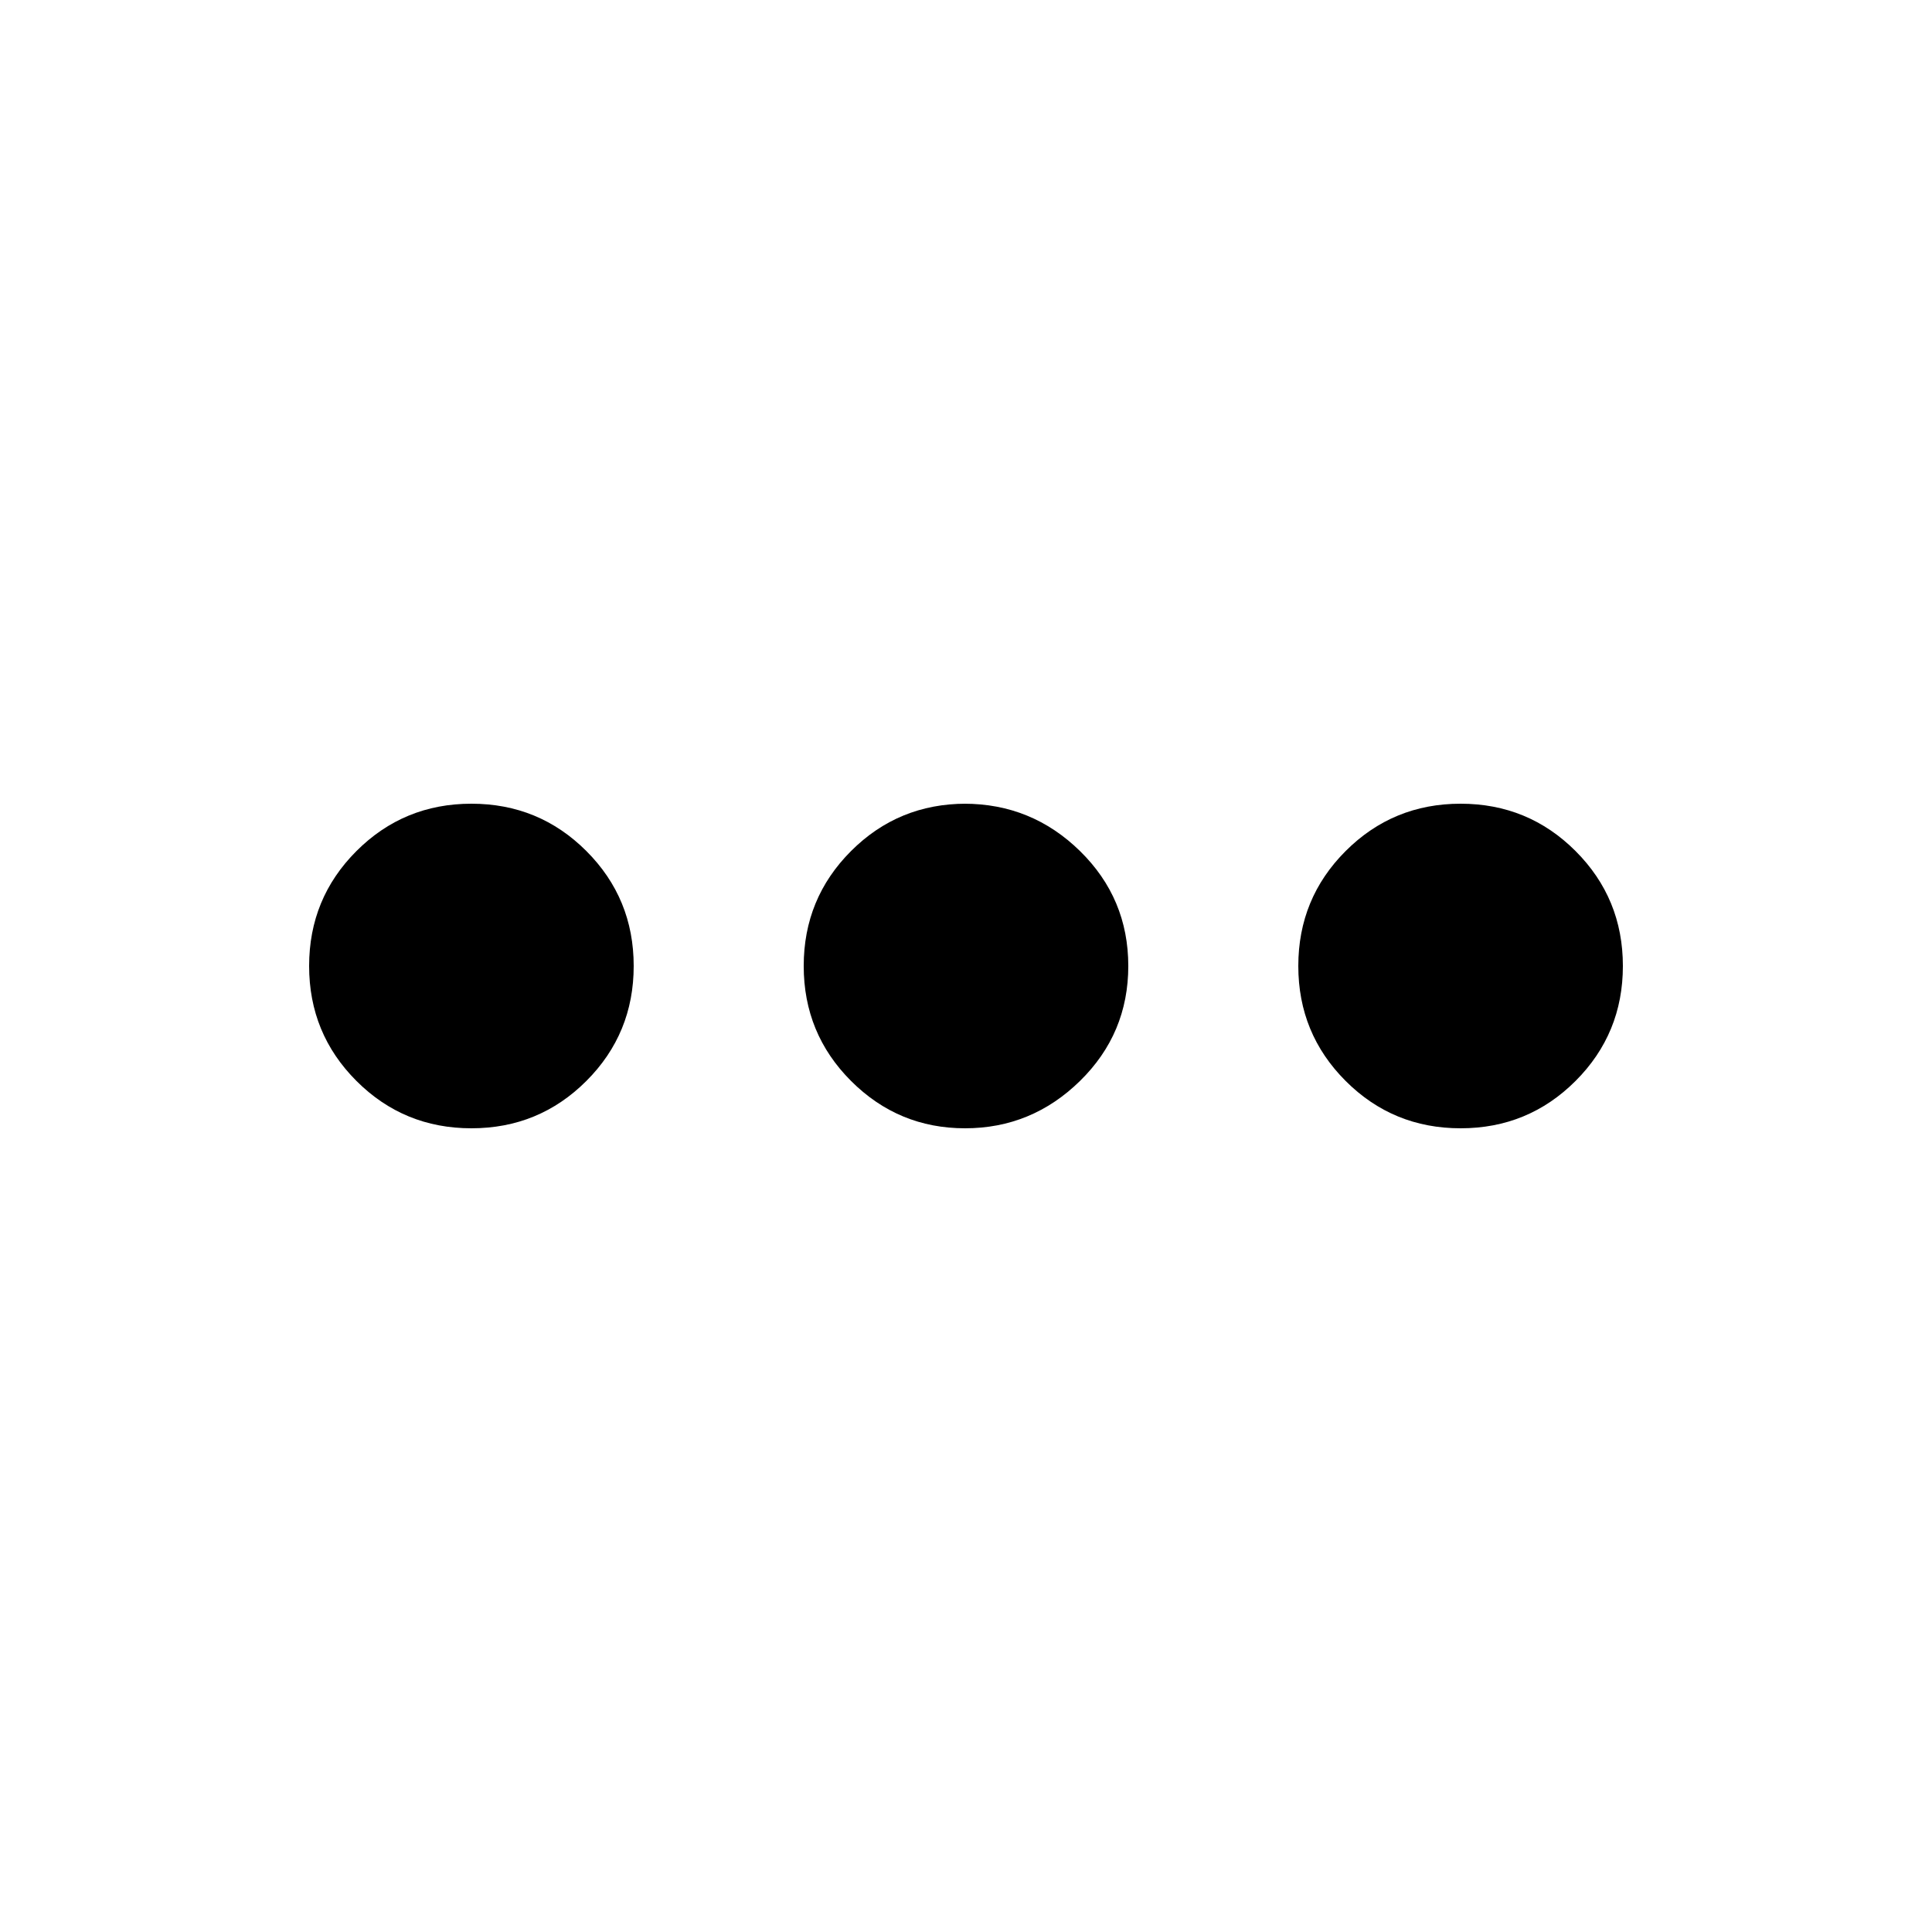
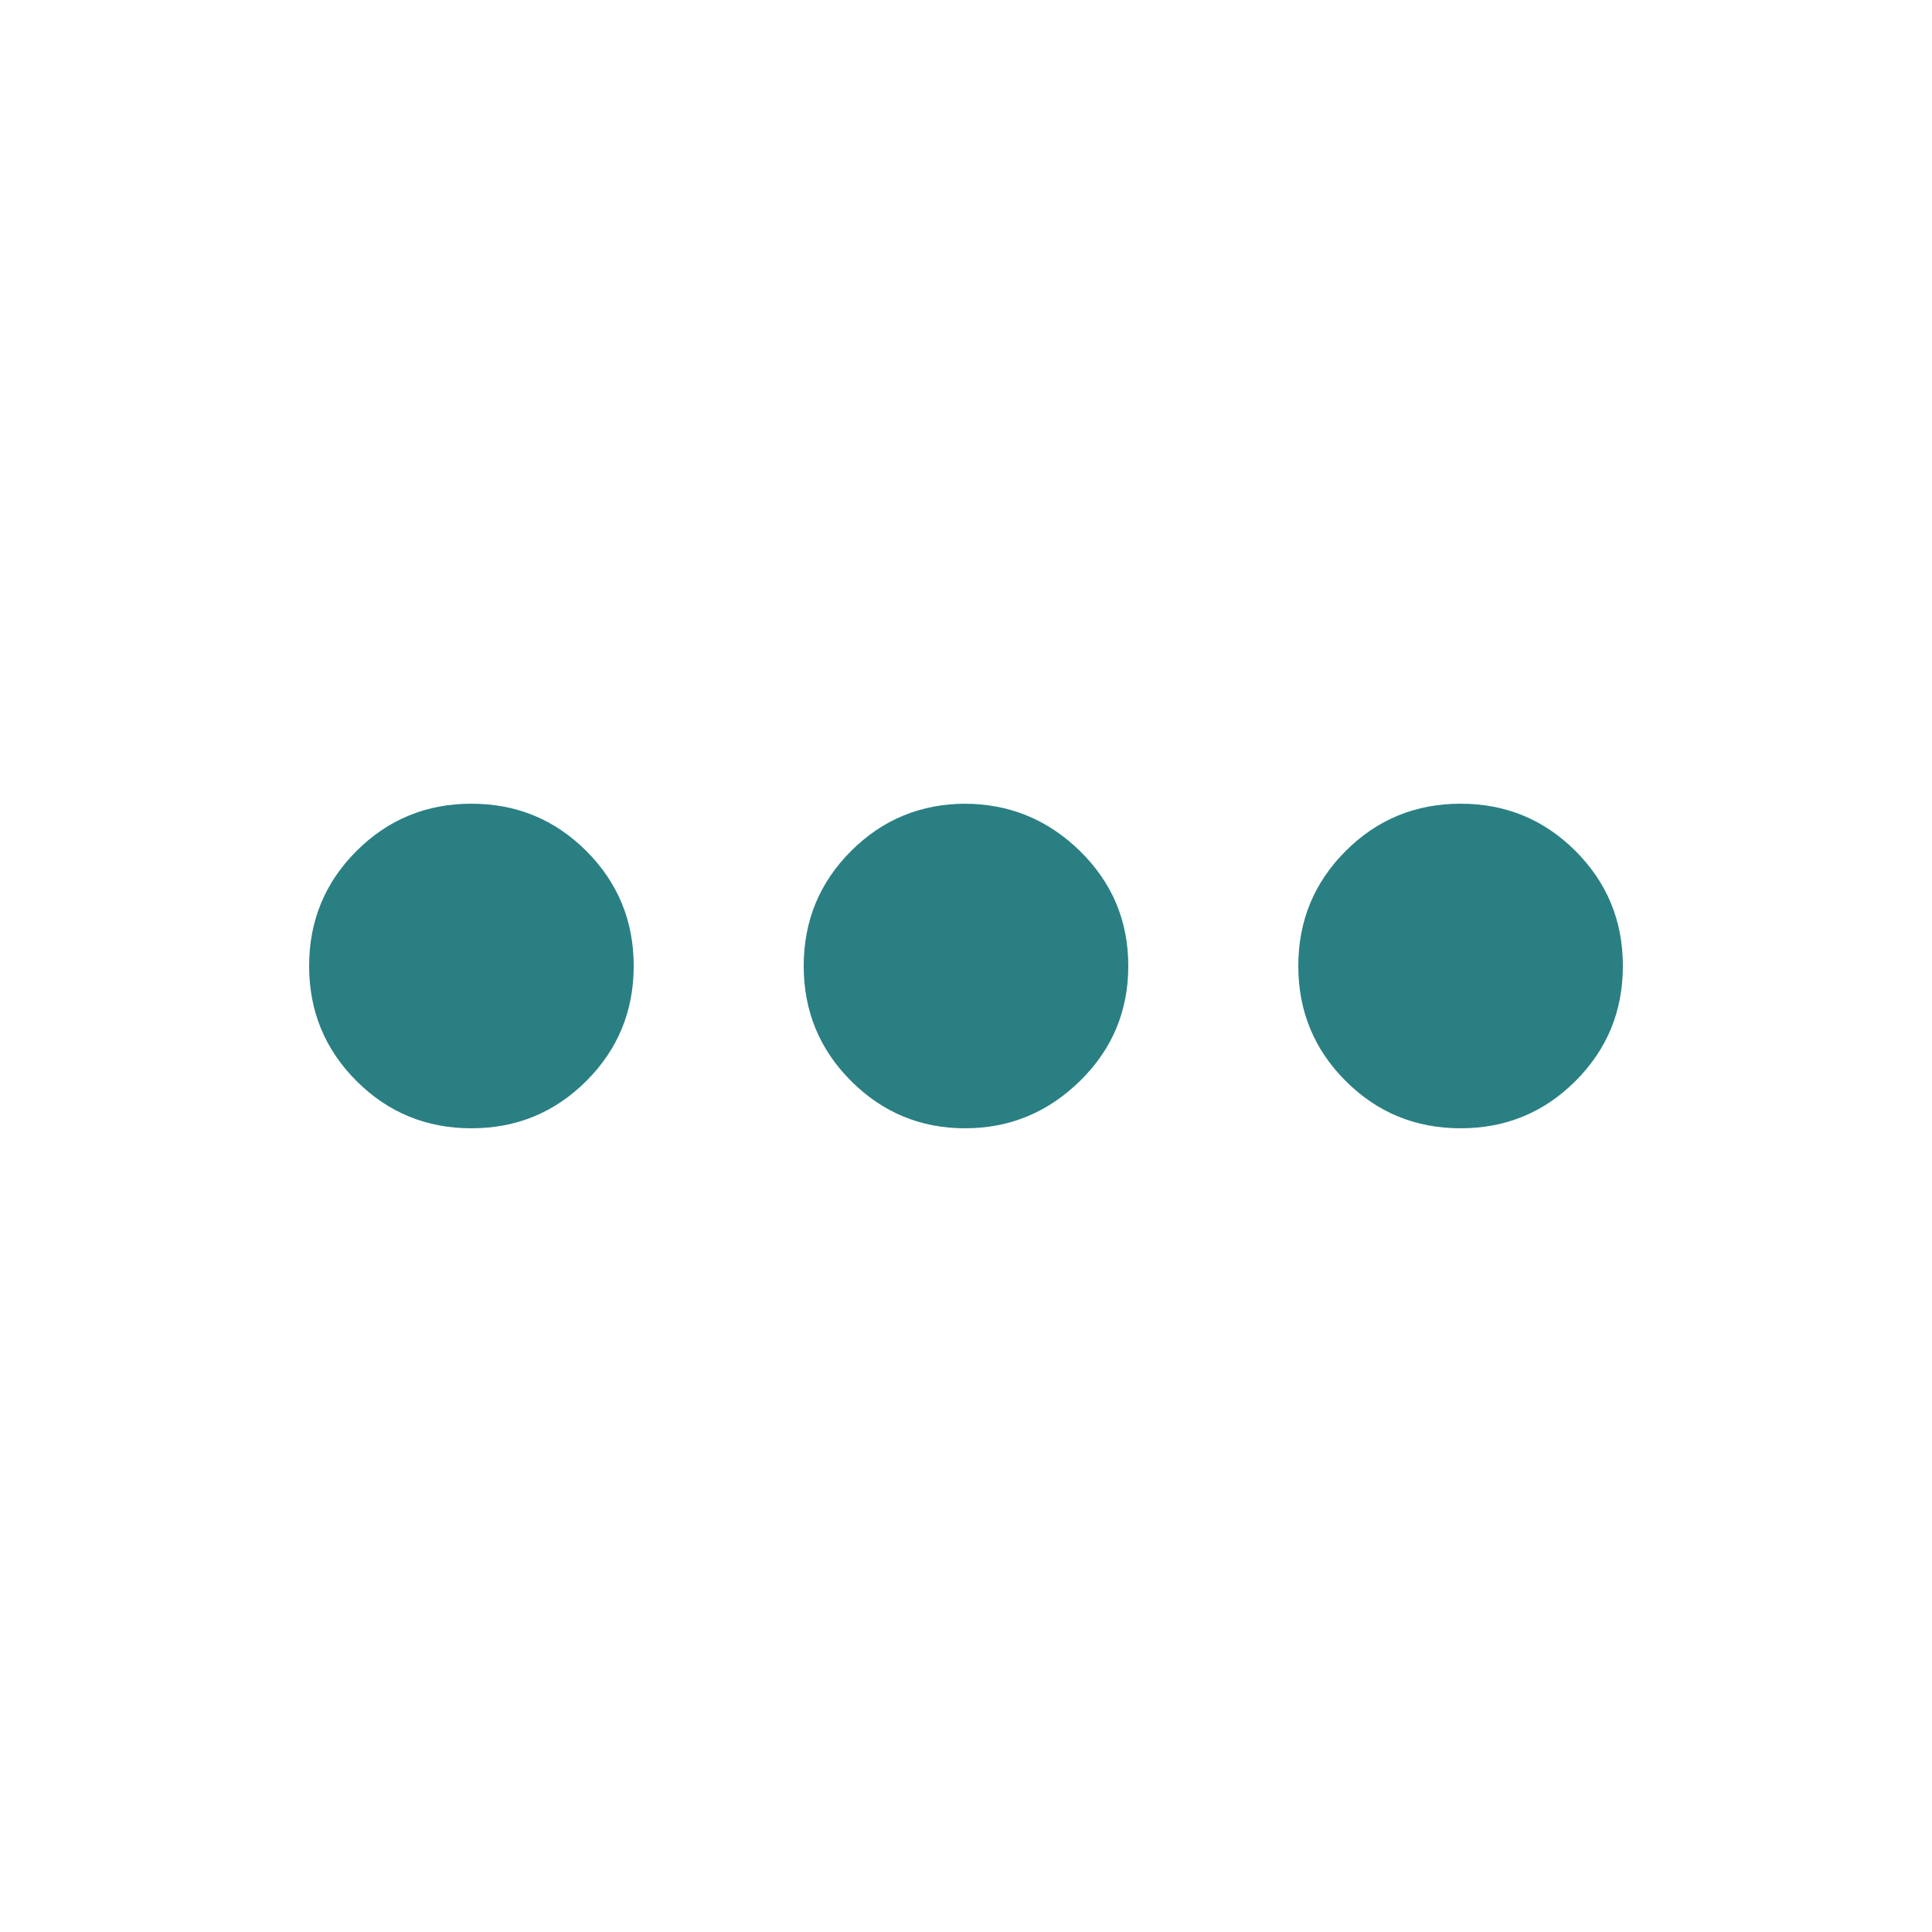
- <svg xmlns="http://www.w3.org/2000/svg" fill="#000000" width="800px" height="800px" viewBox="0 0 1000 1000">
+ <svg xmlns="http://www.w3.org/2000/svg" fill="#2A7F83" width="800px" height="800px" viewBox="0 0 1000 1000">
  <path d="M244 416q-35 0-59.5 24.5T160 500t24.5 59.5T244 584t59.5-24.5T328 500t-24.5-59.5T244 416zm256 0q-35 0-59.5 24.5T416 500t24.5 59.5 59 24.5 59.5-24.5 25-59.5-25-59.5-60-24.5h1zm256 0q-35 0-59.5 24.5T672 500t24.5 59.5T756 584t59.5-24.5T840 500t-24.5-59.5T756 416z" />
</svg>
